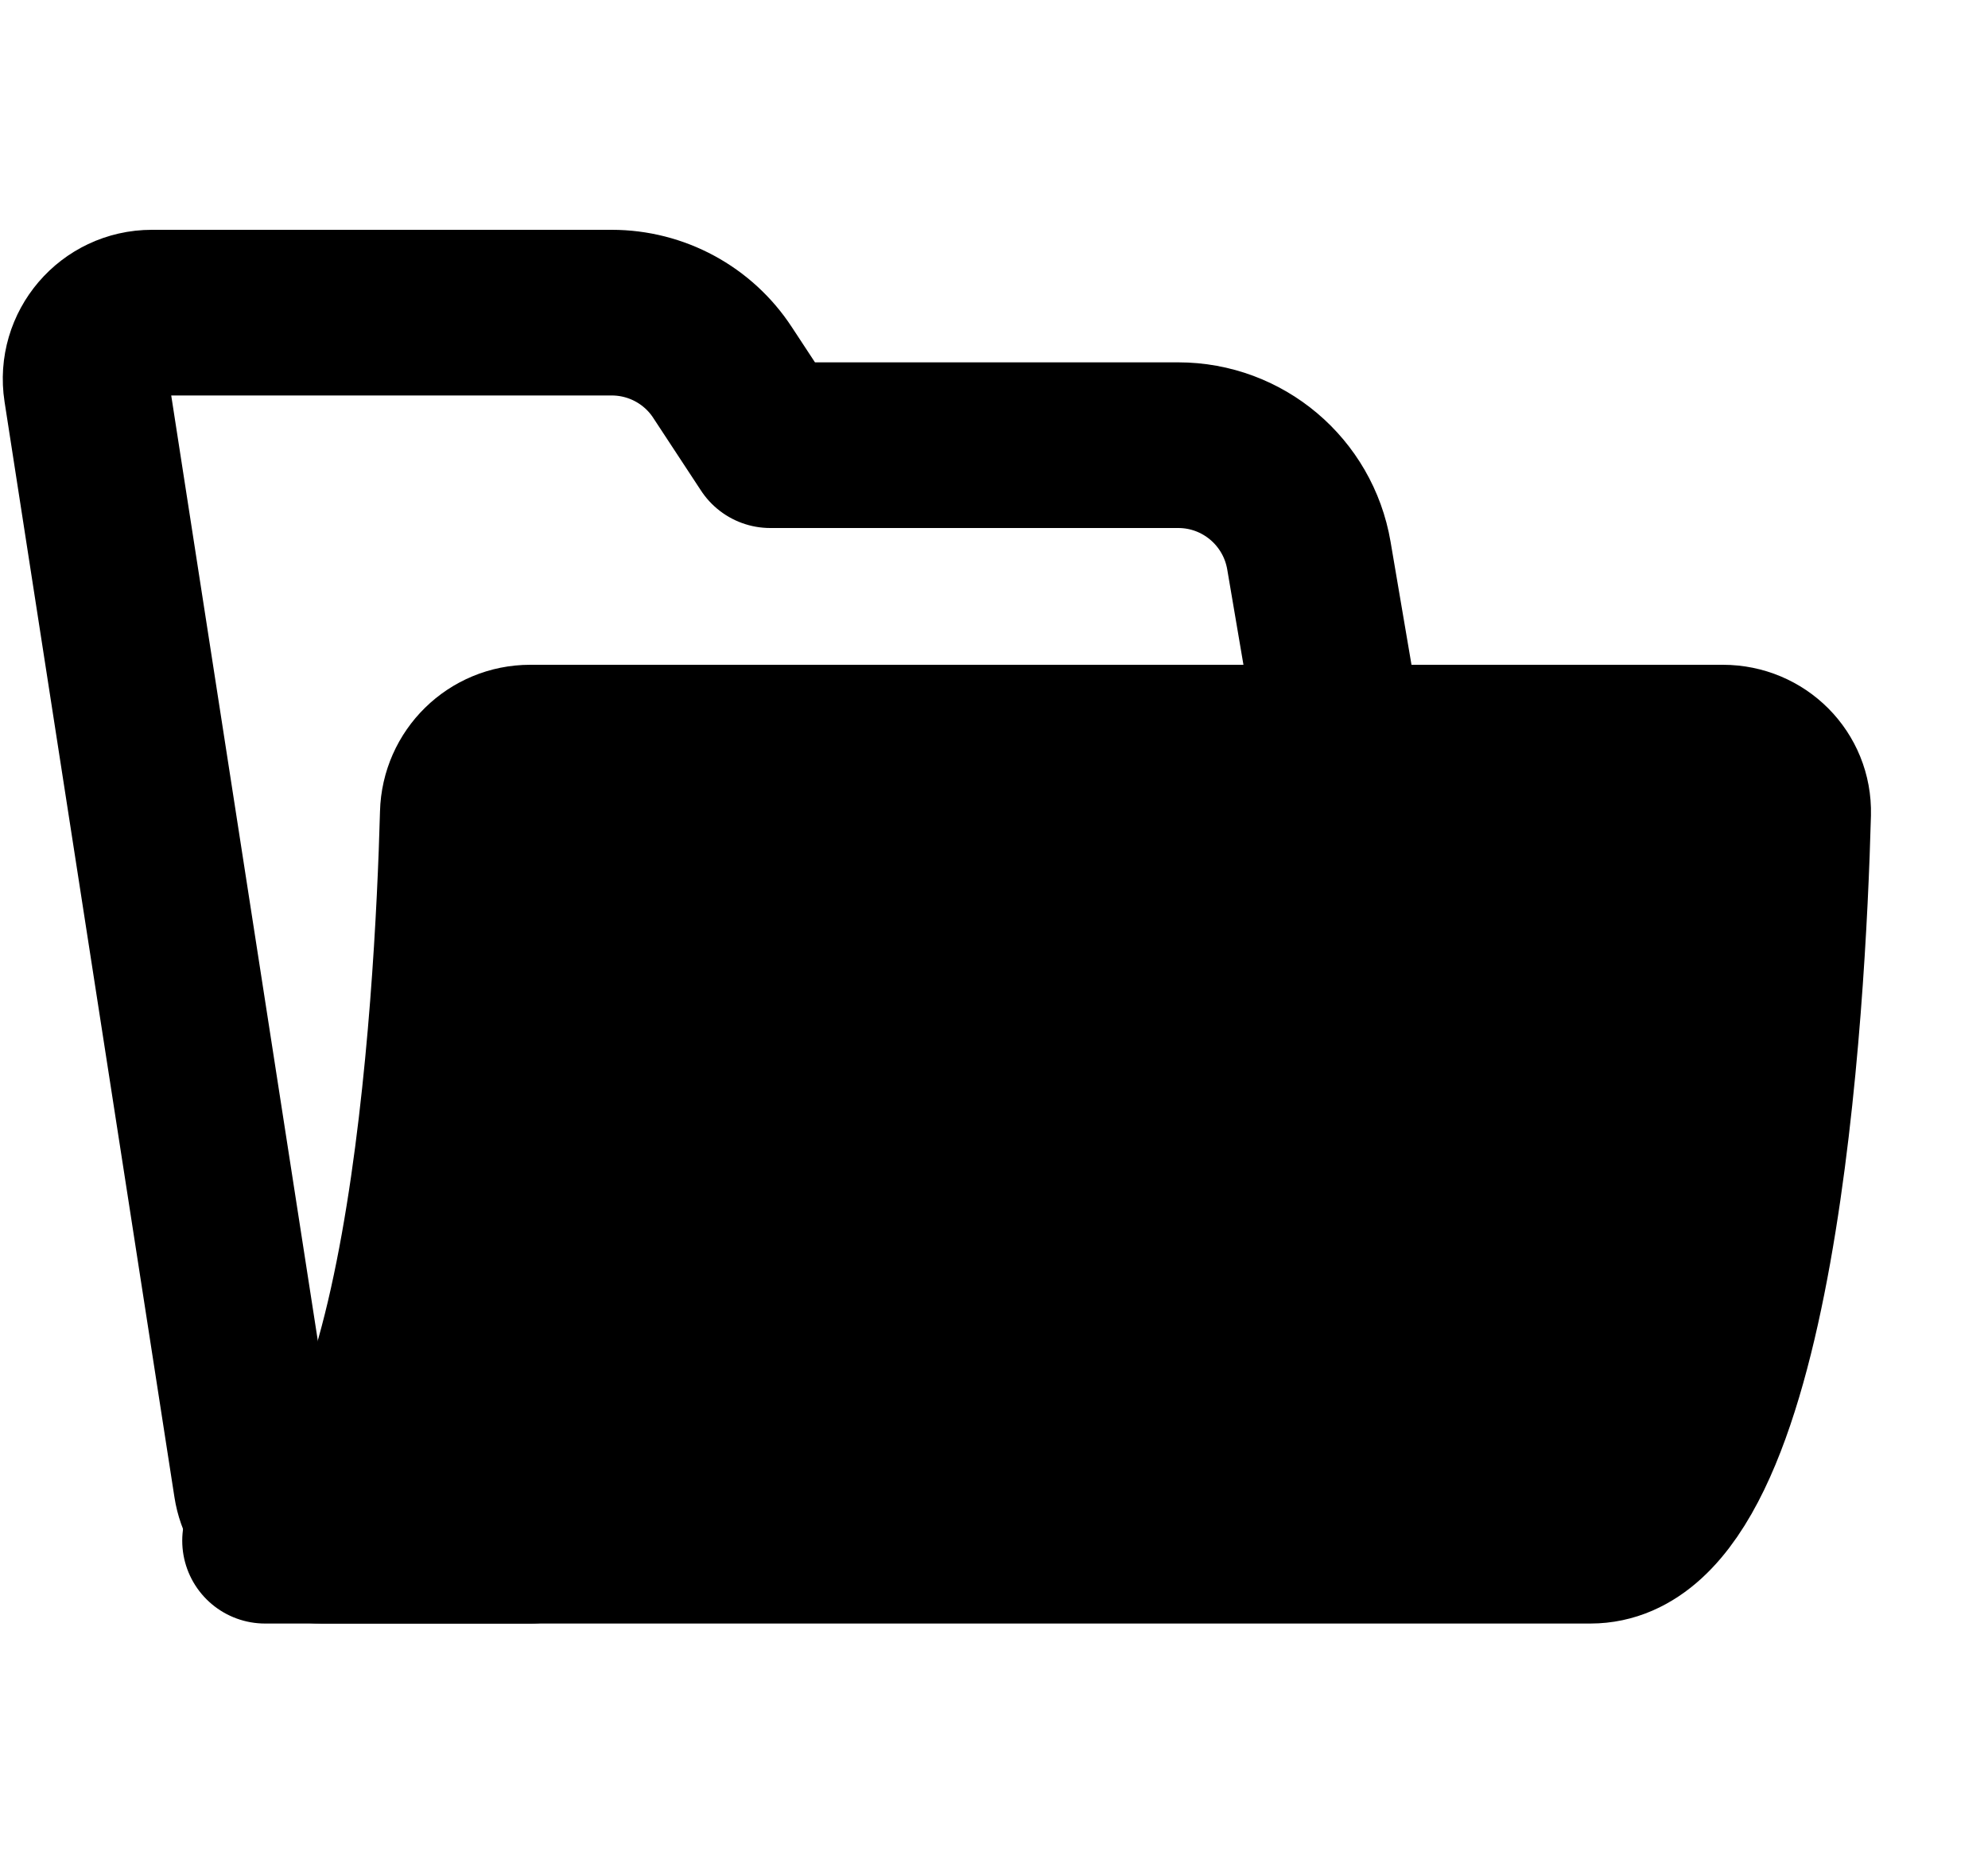
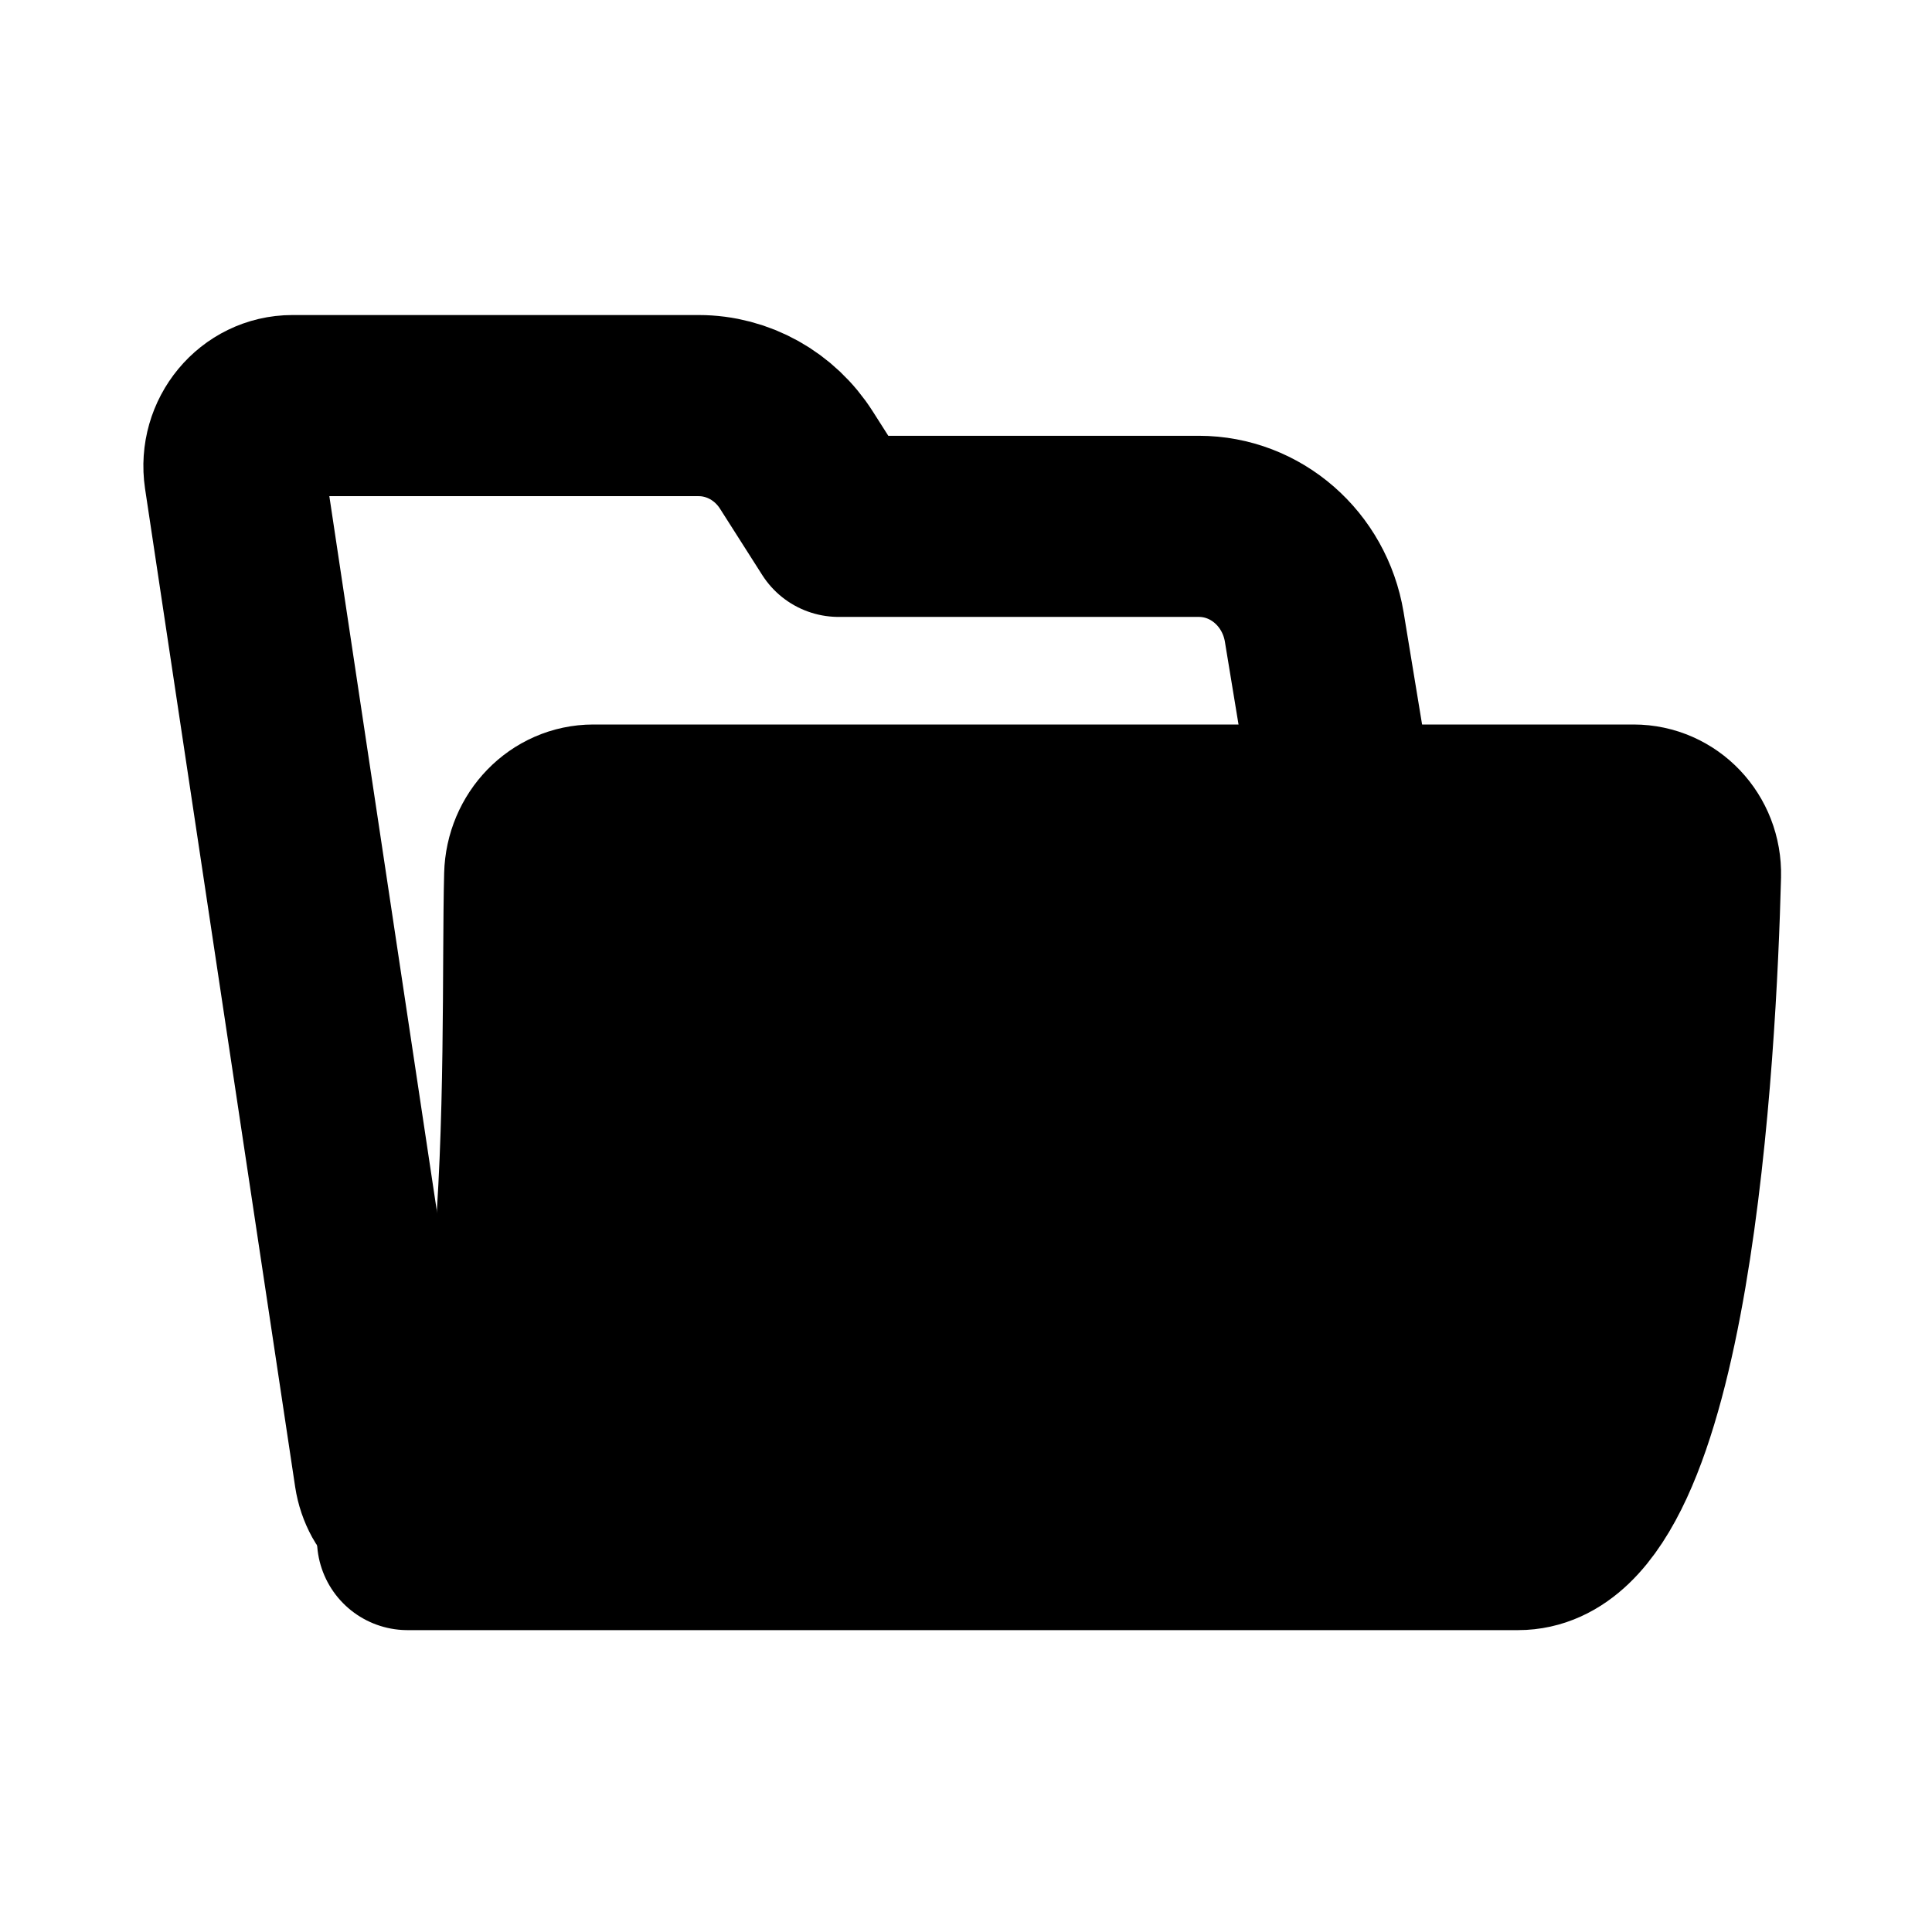
- <svg xmlns="http://www.w3.org/2000/svg" width="15" height="14" viewBox="0 0 15 14" fill="none">
-   <path d="M3.492 6.138C3.499 5.862 3.724 5.641 4 5.641H13C13.276 5.641 13.499 5.862 13.492 6.138C13.453 7.574 13.234 11.625 12 11.625H2C3.234 11.625 3.453 7.574 3.492 6.138Z" fill="black" stroke="black" stroke-width="1.25" stroke-linejoin="round" />
-   <path d="M4.008 11.625H2.428C2.182 11.625 1.972 11.445 1.934 11.202L0.652 2.936C0.605 2.633 0.839 2.359 1.146 2.359H4.616C4.953 2.359 5.268 2.529 5.452 2.811L5.812 3.359H8.89C9.378 3.359 9.794 3.711 9.876 4.192L10.125 5.656" stroke="black" stroke-width="1.25" stroke-linecap="round" stroke-linejoin="round" />
+ <svg xmlns="http://www.w3.org/2000/svg" width="16" height="16" viewBox="0 0 16 16" fill="none">
+   <path d="M4.428 7.249C4.435 6.972 4.65 6.75 4.914 6.75H13.529C13.793 6.75 14.007 6.972 14 7.249C13.963 8.688 13.753 12.75 12.572 12.75H3.375C4.556 12.75 4.391 8.688 4.428 7.249Z" fill="black" stroke="black" stroke-width="1.5" stroke-linejoin="round" />
+   <path d="M5.196 12.625H3.665C3.426 12.625 3.223 12.445 3.186 12.202L1.943 3.936C1.898 3.633 2.125 3.359 2.422 3.359H5.786C6.112 3.359 6.417 3.529 6.596 3.811L6.945 4.359H9.928C10.401 4.359 10.804 4.711 10.884 5.192L11.125 6.656" stroke="black" stroke-width="1.5" stroke-linecap="round" stroke-linejoin="round" />
</svg>
